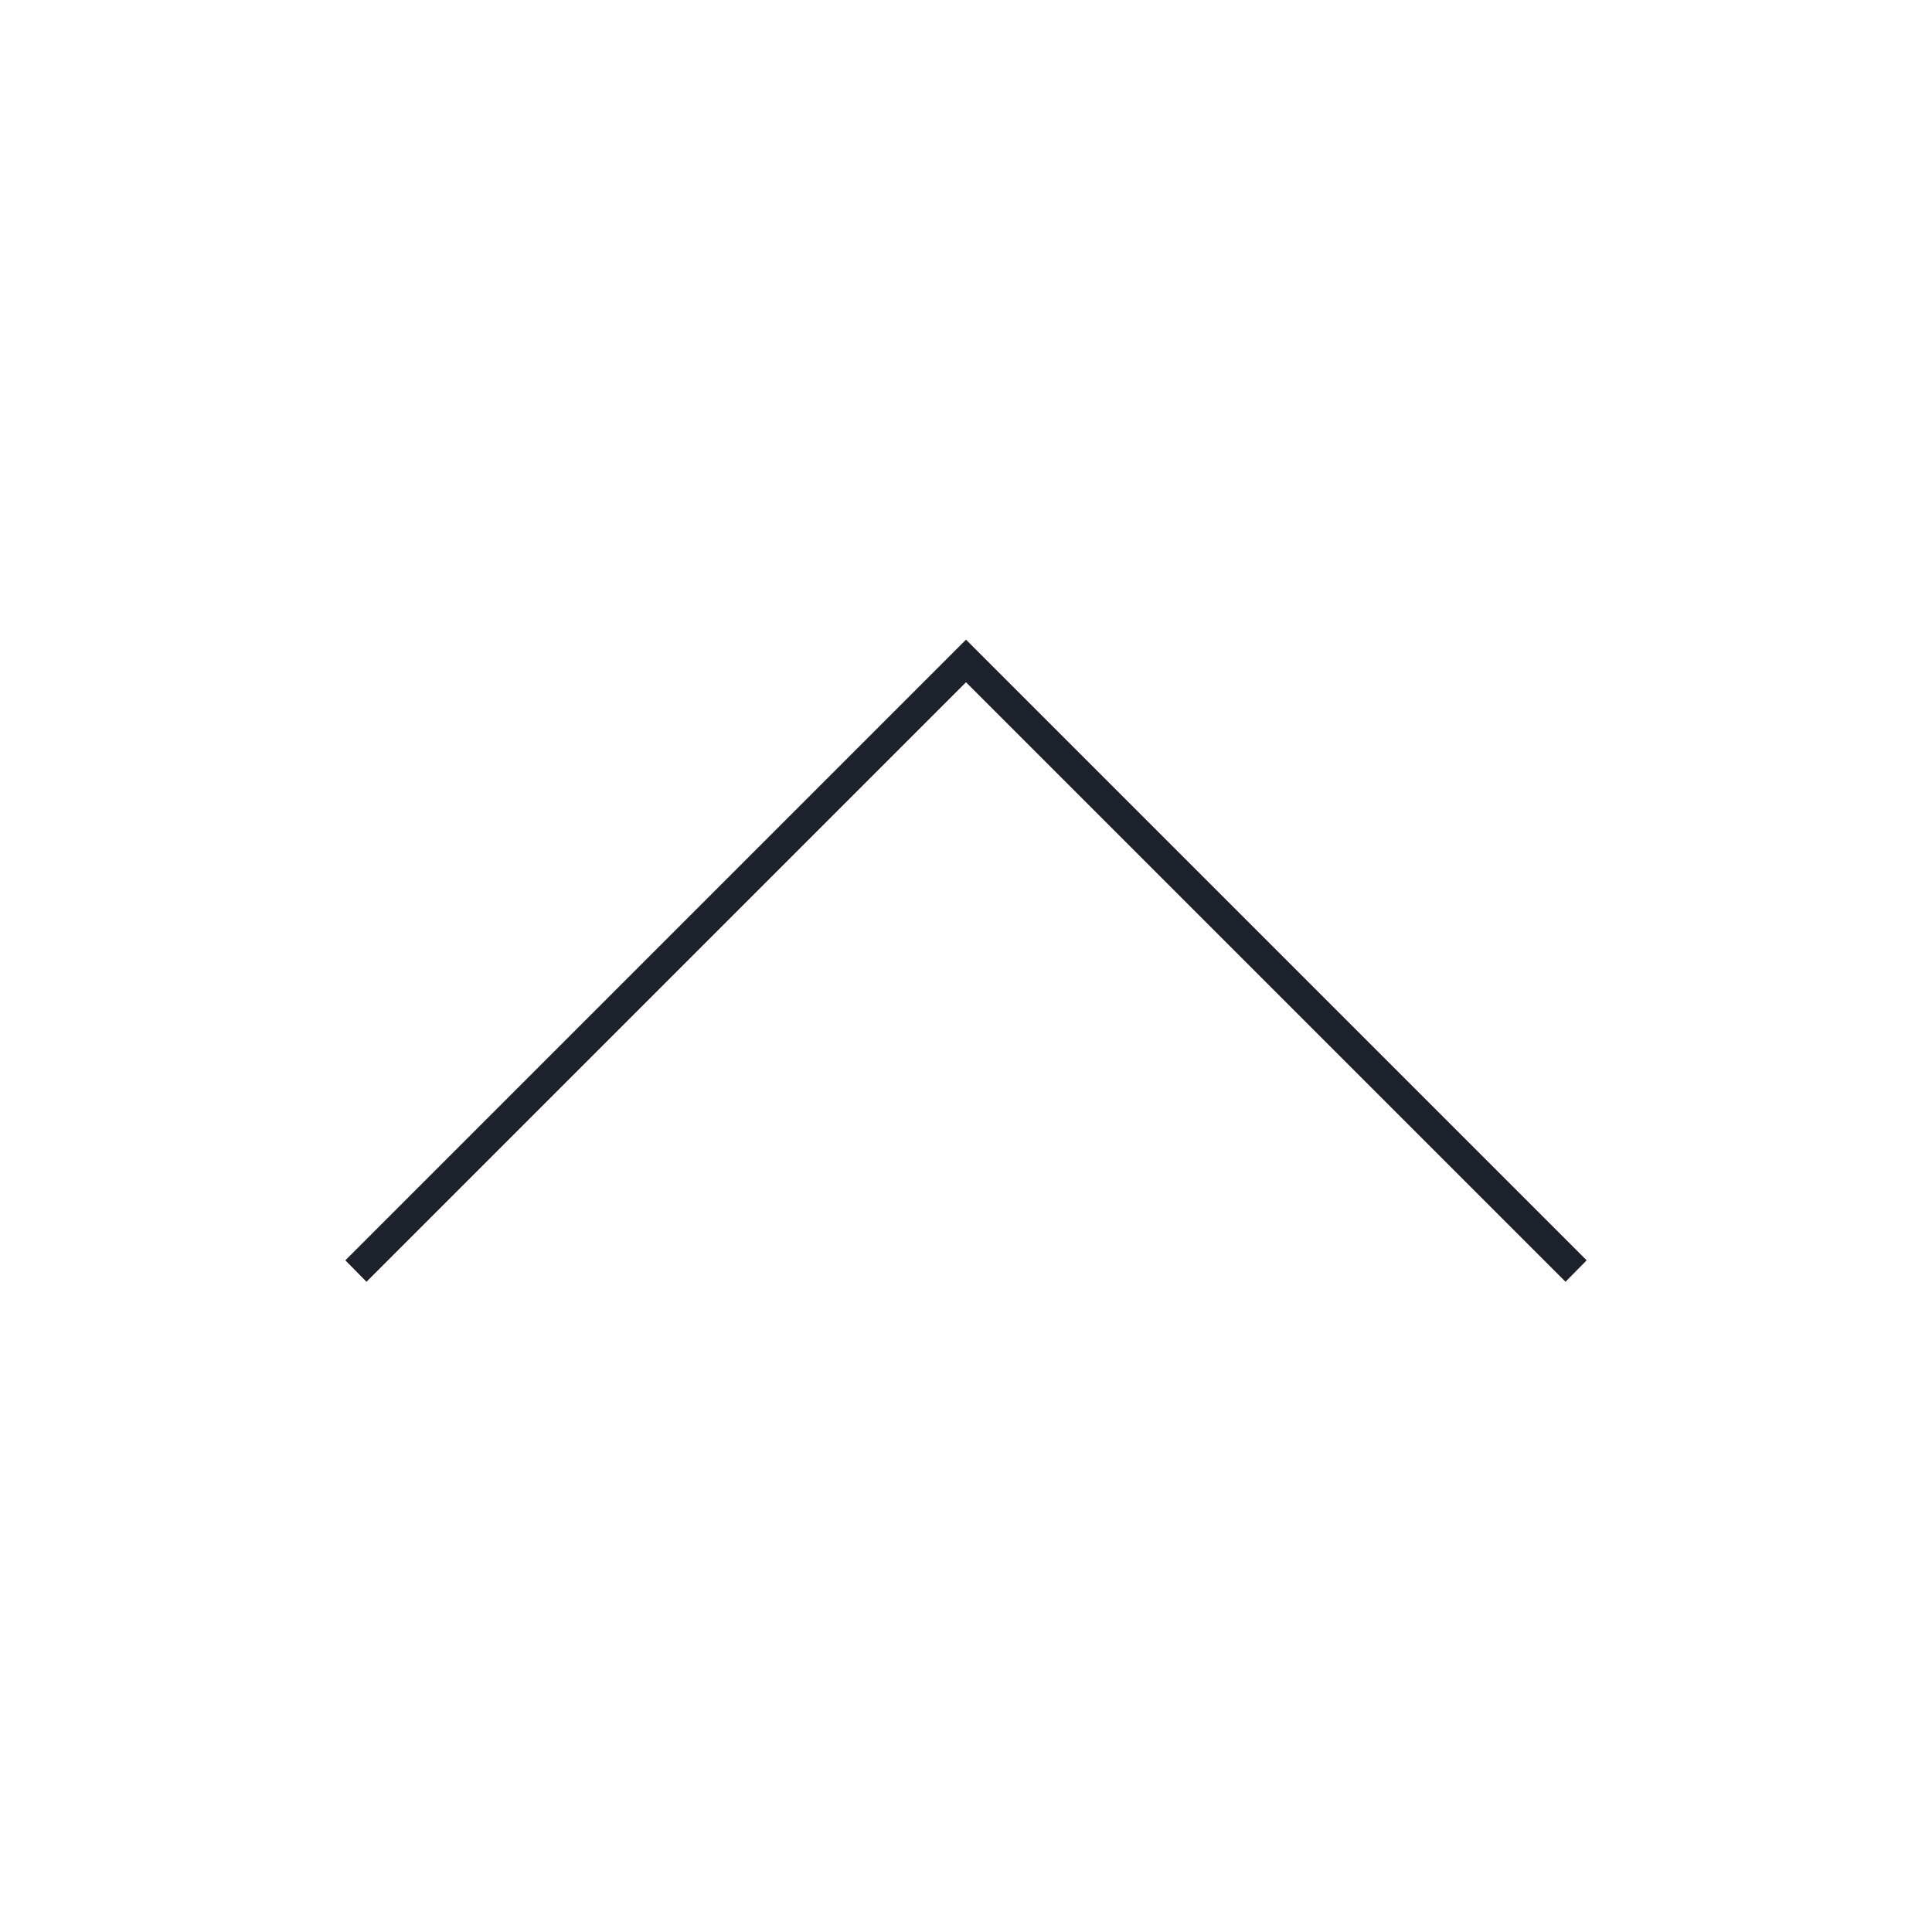
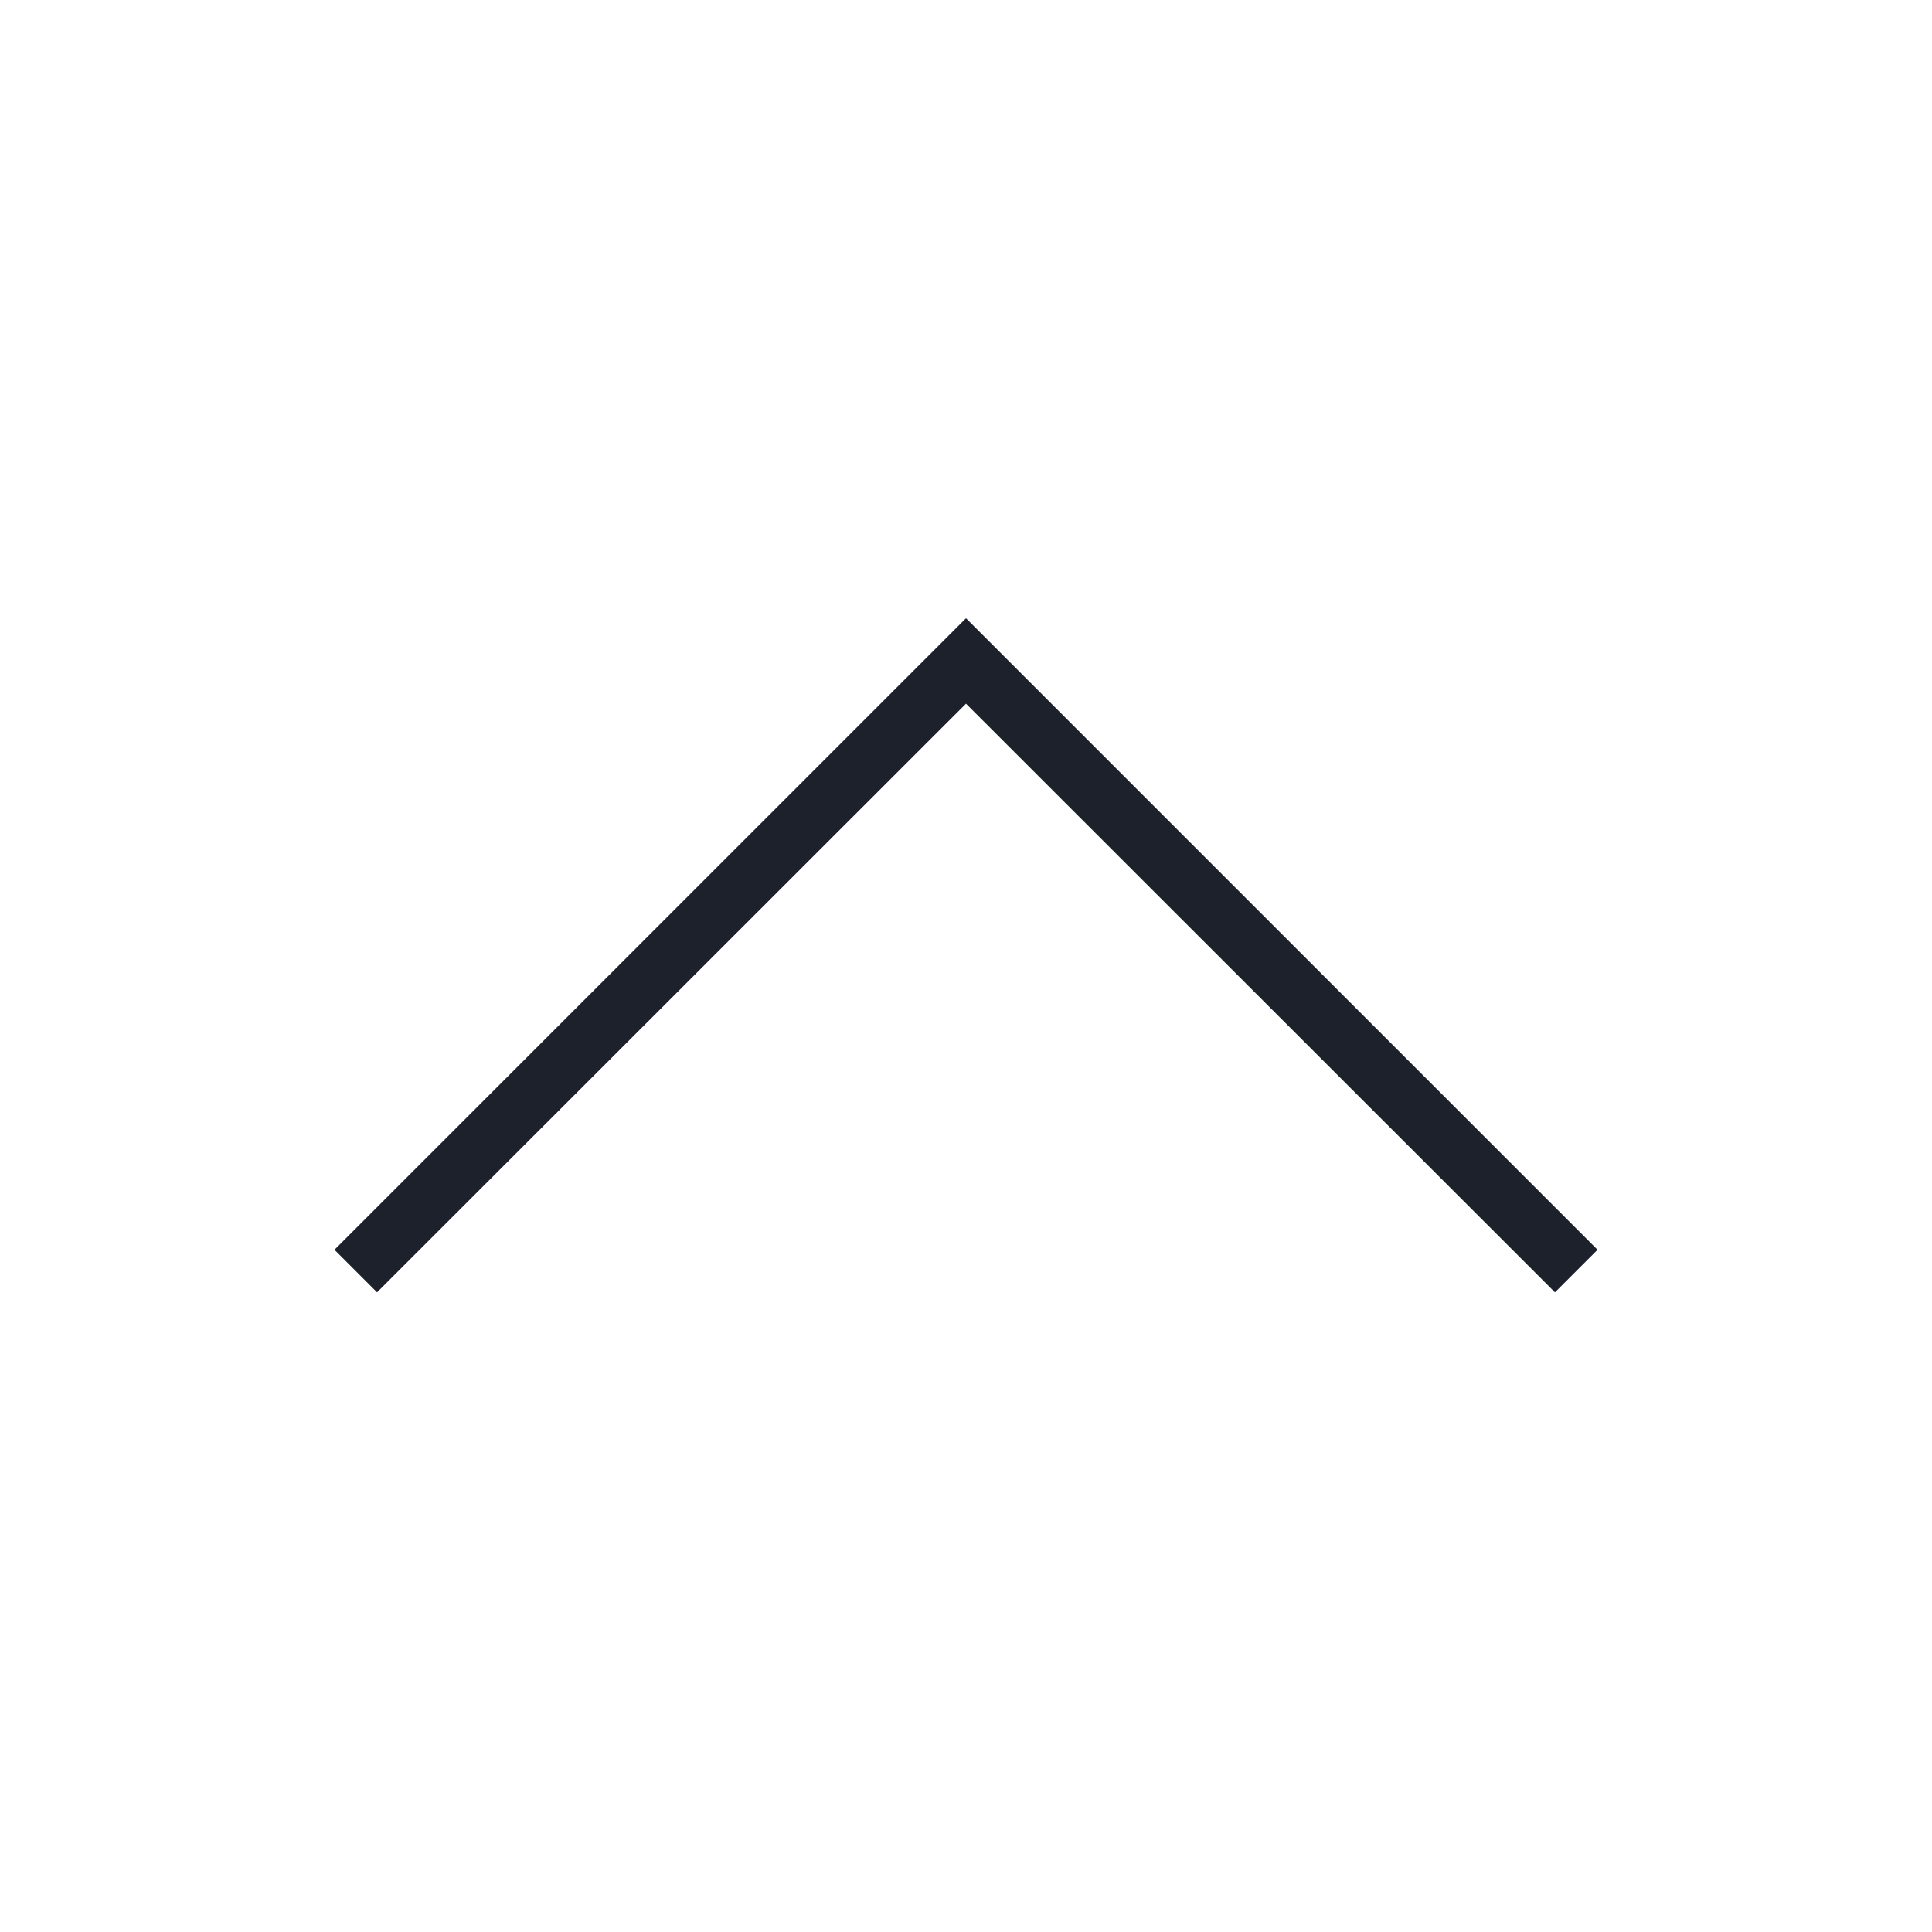
<svg xmlns="http://www.w3.org/2000/svg" id="Calque_1" data-name="Calque 1" viewBox="0 0 64 64">
-   <polygon points="51.86 42.46 32 22.6 12.14 42.46 11.44 41.75 32 21.19 52.56 41.75 51.86 42.46" style="fill:#1d212b" />
+   <polygon points="51.51 42.81 32 23.31 12.49 42.81 11.08 41.4 32 20.48 52.92 41.4 51.51 42.81" style="fill:#1d212b" />
</svg>
